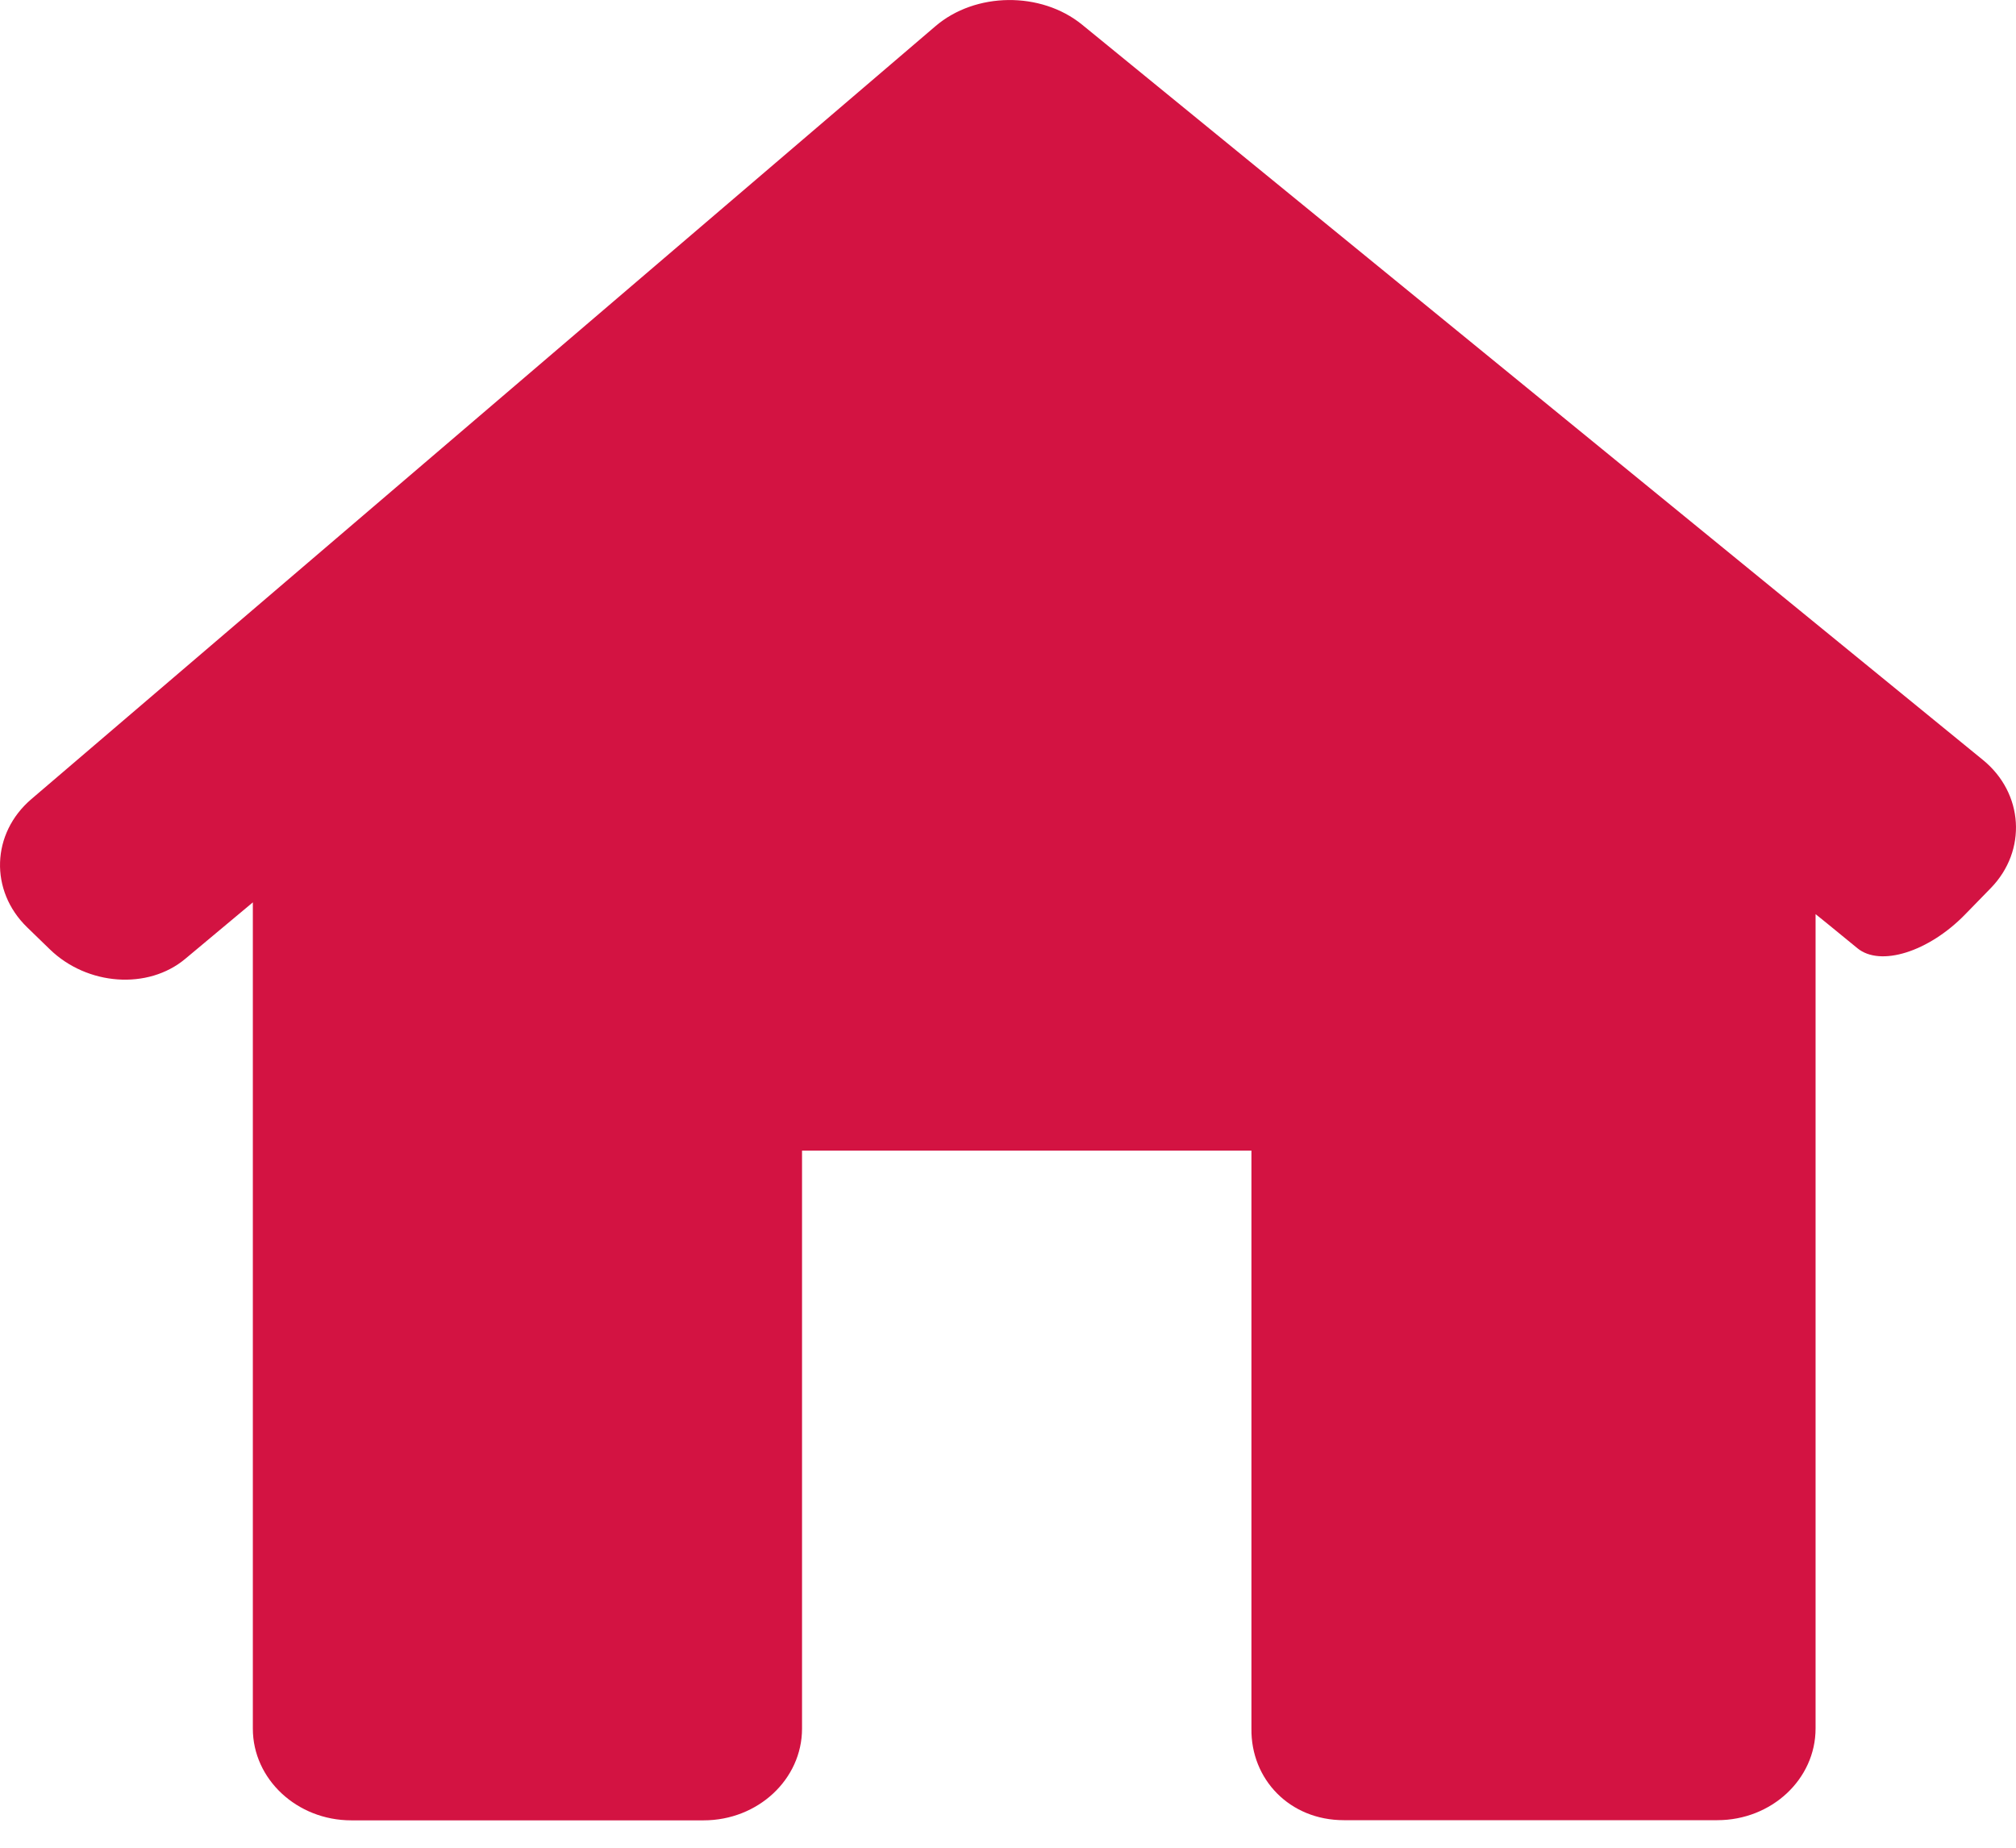
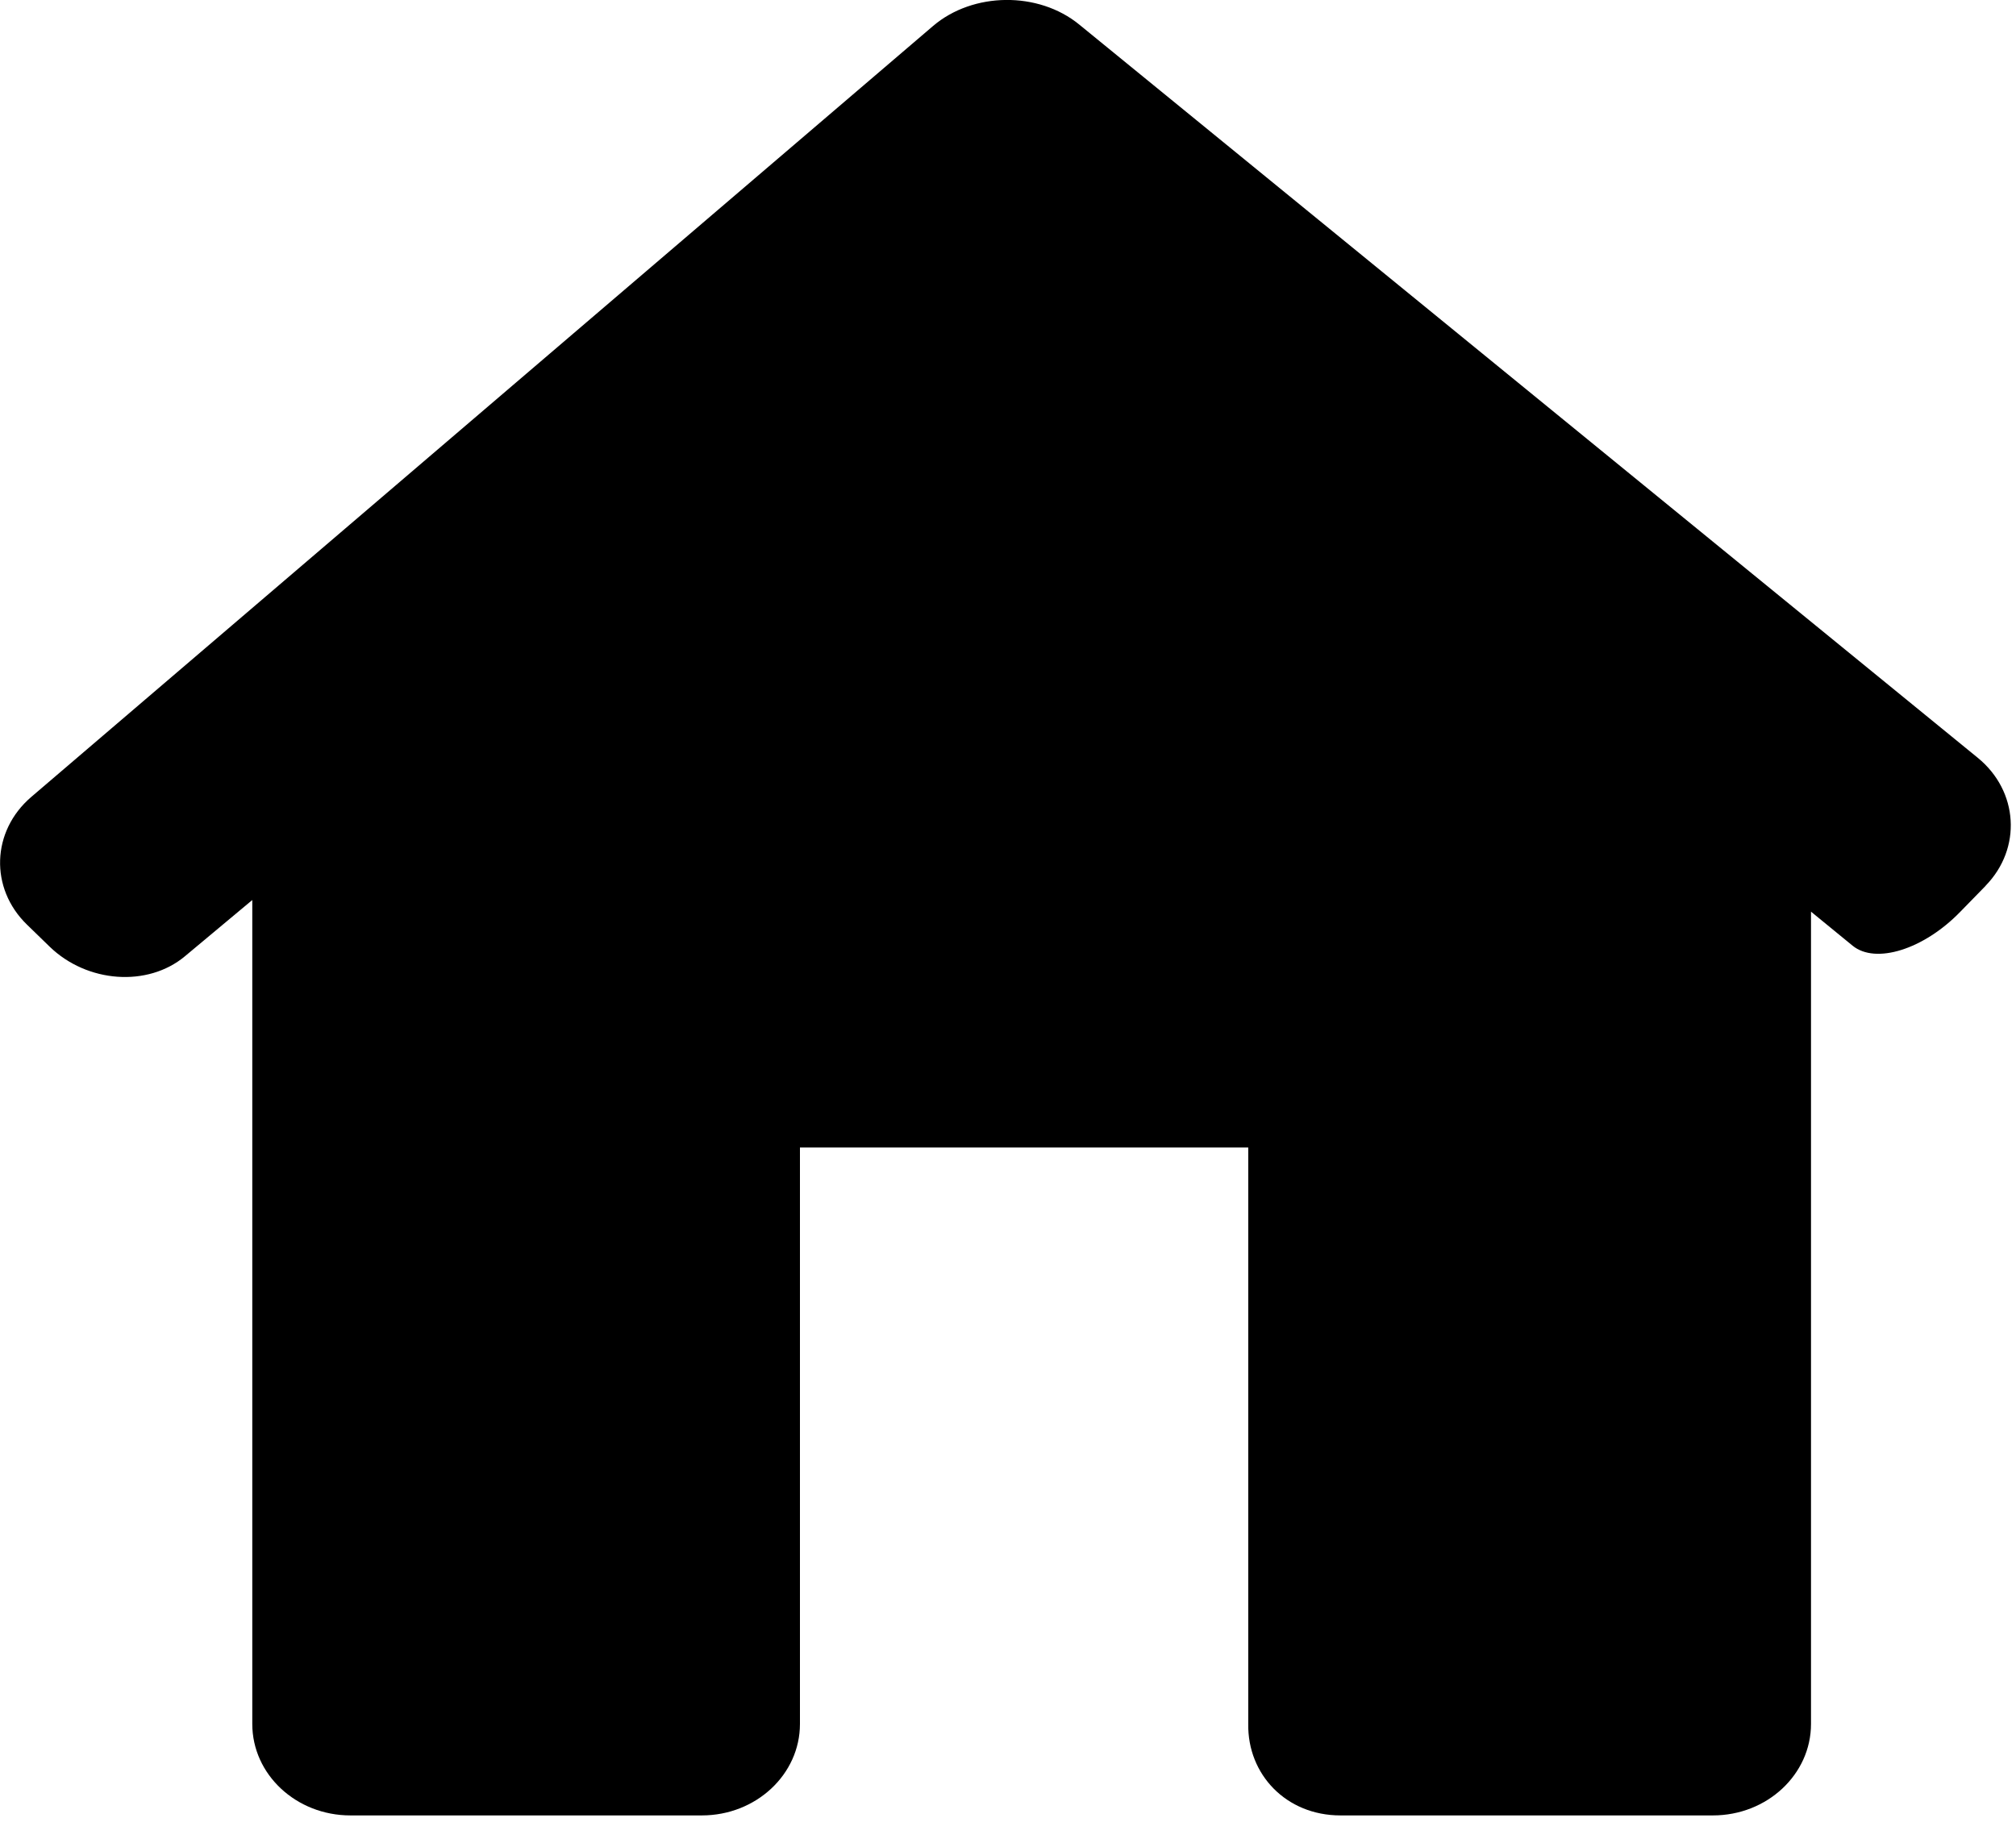
- <svg xmlns="http://www.w3.org/2000/svg" width="12" height="11" viewBox="0 0 12 11" fill="none">
-   <path d="M11.85 5.287C12.067 5.064 12.046 4.722 11.803 4.524L6.44 0.146C6.196 -0.052 5.806 -0.048 5.568 0.156L0.187 4.757C-0.052 4.961 -0.063 5.302 0.161 5.52L0.296 5.651C0.519 5.868 0.881 5.894 1.103 5.708L1.505 5.372V10.291C1.505 10.592 1.768 10.837 2.091 10.837H4.188C4.512 10.837 4.774 10.592 4.774 10.291V6.85H7.449V10.291C7.445 10.592 7.676 10.836 7.999 10.836H10.222C10.545 10.836 10.807 10.592 10.807 10.29V5.442C10.807 5.442 10.919 5.532 11.056 5.645C11.192 5.757 11.48 5.667 11.697 5.444L11.85 5.287Z" fill="#D31342" />
+ <svg xmlns="http://www.w3.org/2000/svg" version="1.1" width="35" height="32" viewBox="0 0 35 32">
+   <path d="M34.472 15.381c0.633-0.649 0.572-1.644-0.136-2.222l-15.601-12.734c-0.708-0.578-1.843-0.566-2.537 0.027l-15.654 13.386c-0.693 0.593-0.727 1.587-0.075 2.219l0.392 0.381c0.651 0.632 1.704 0.707 2.349 0.168l1.17-0.977v14.308c0 0.878 0.763 1.588 1.703 1.588h6.102c0.94 0 1.703-0.711 1.703-1.588v-10.010h7.783v10.010c-0.014 0.877 0.659 1.588 1.6 1.588h6.467c0.94 0 1.703-0.711 1.703-1.588v-14.106c0 0 0.323 0.264 0.722 0.591s1.234 0.065 1.866-0.585l0.444-0.455z" />
</svg>
